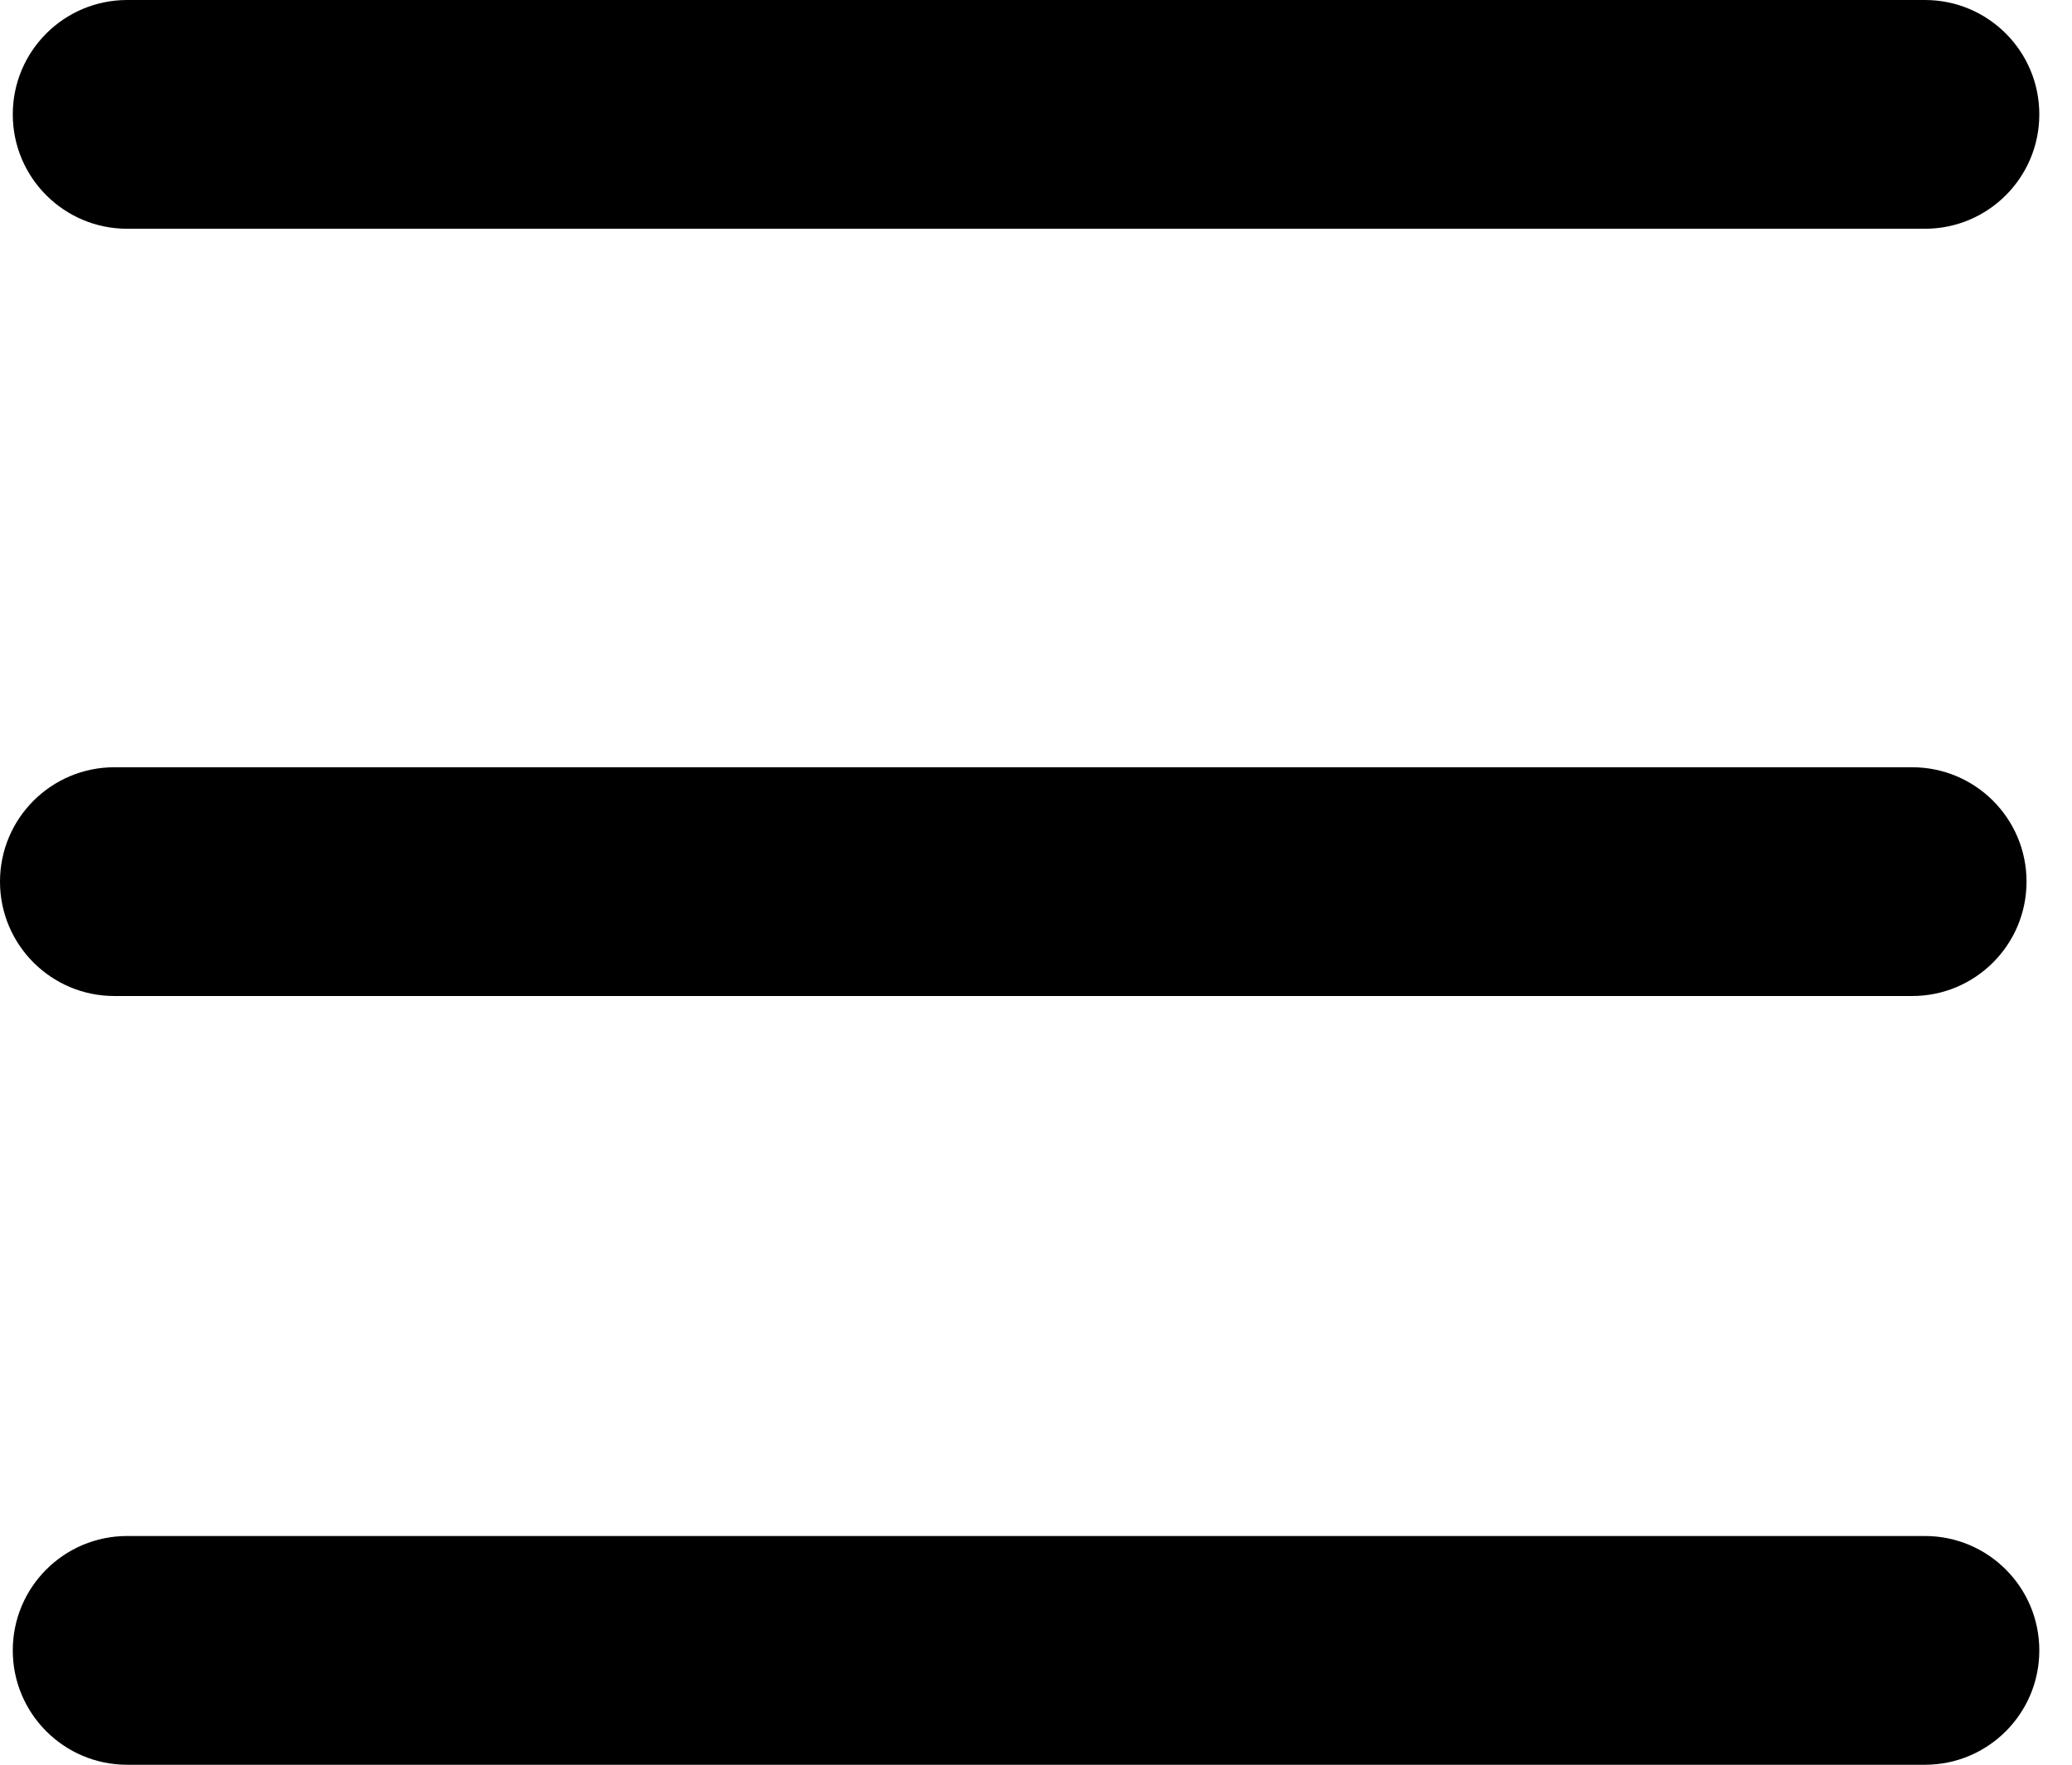
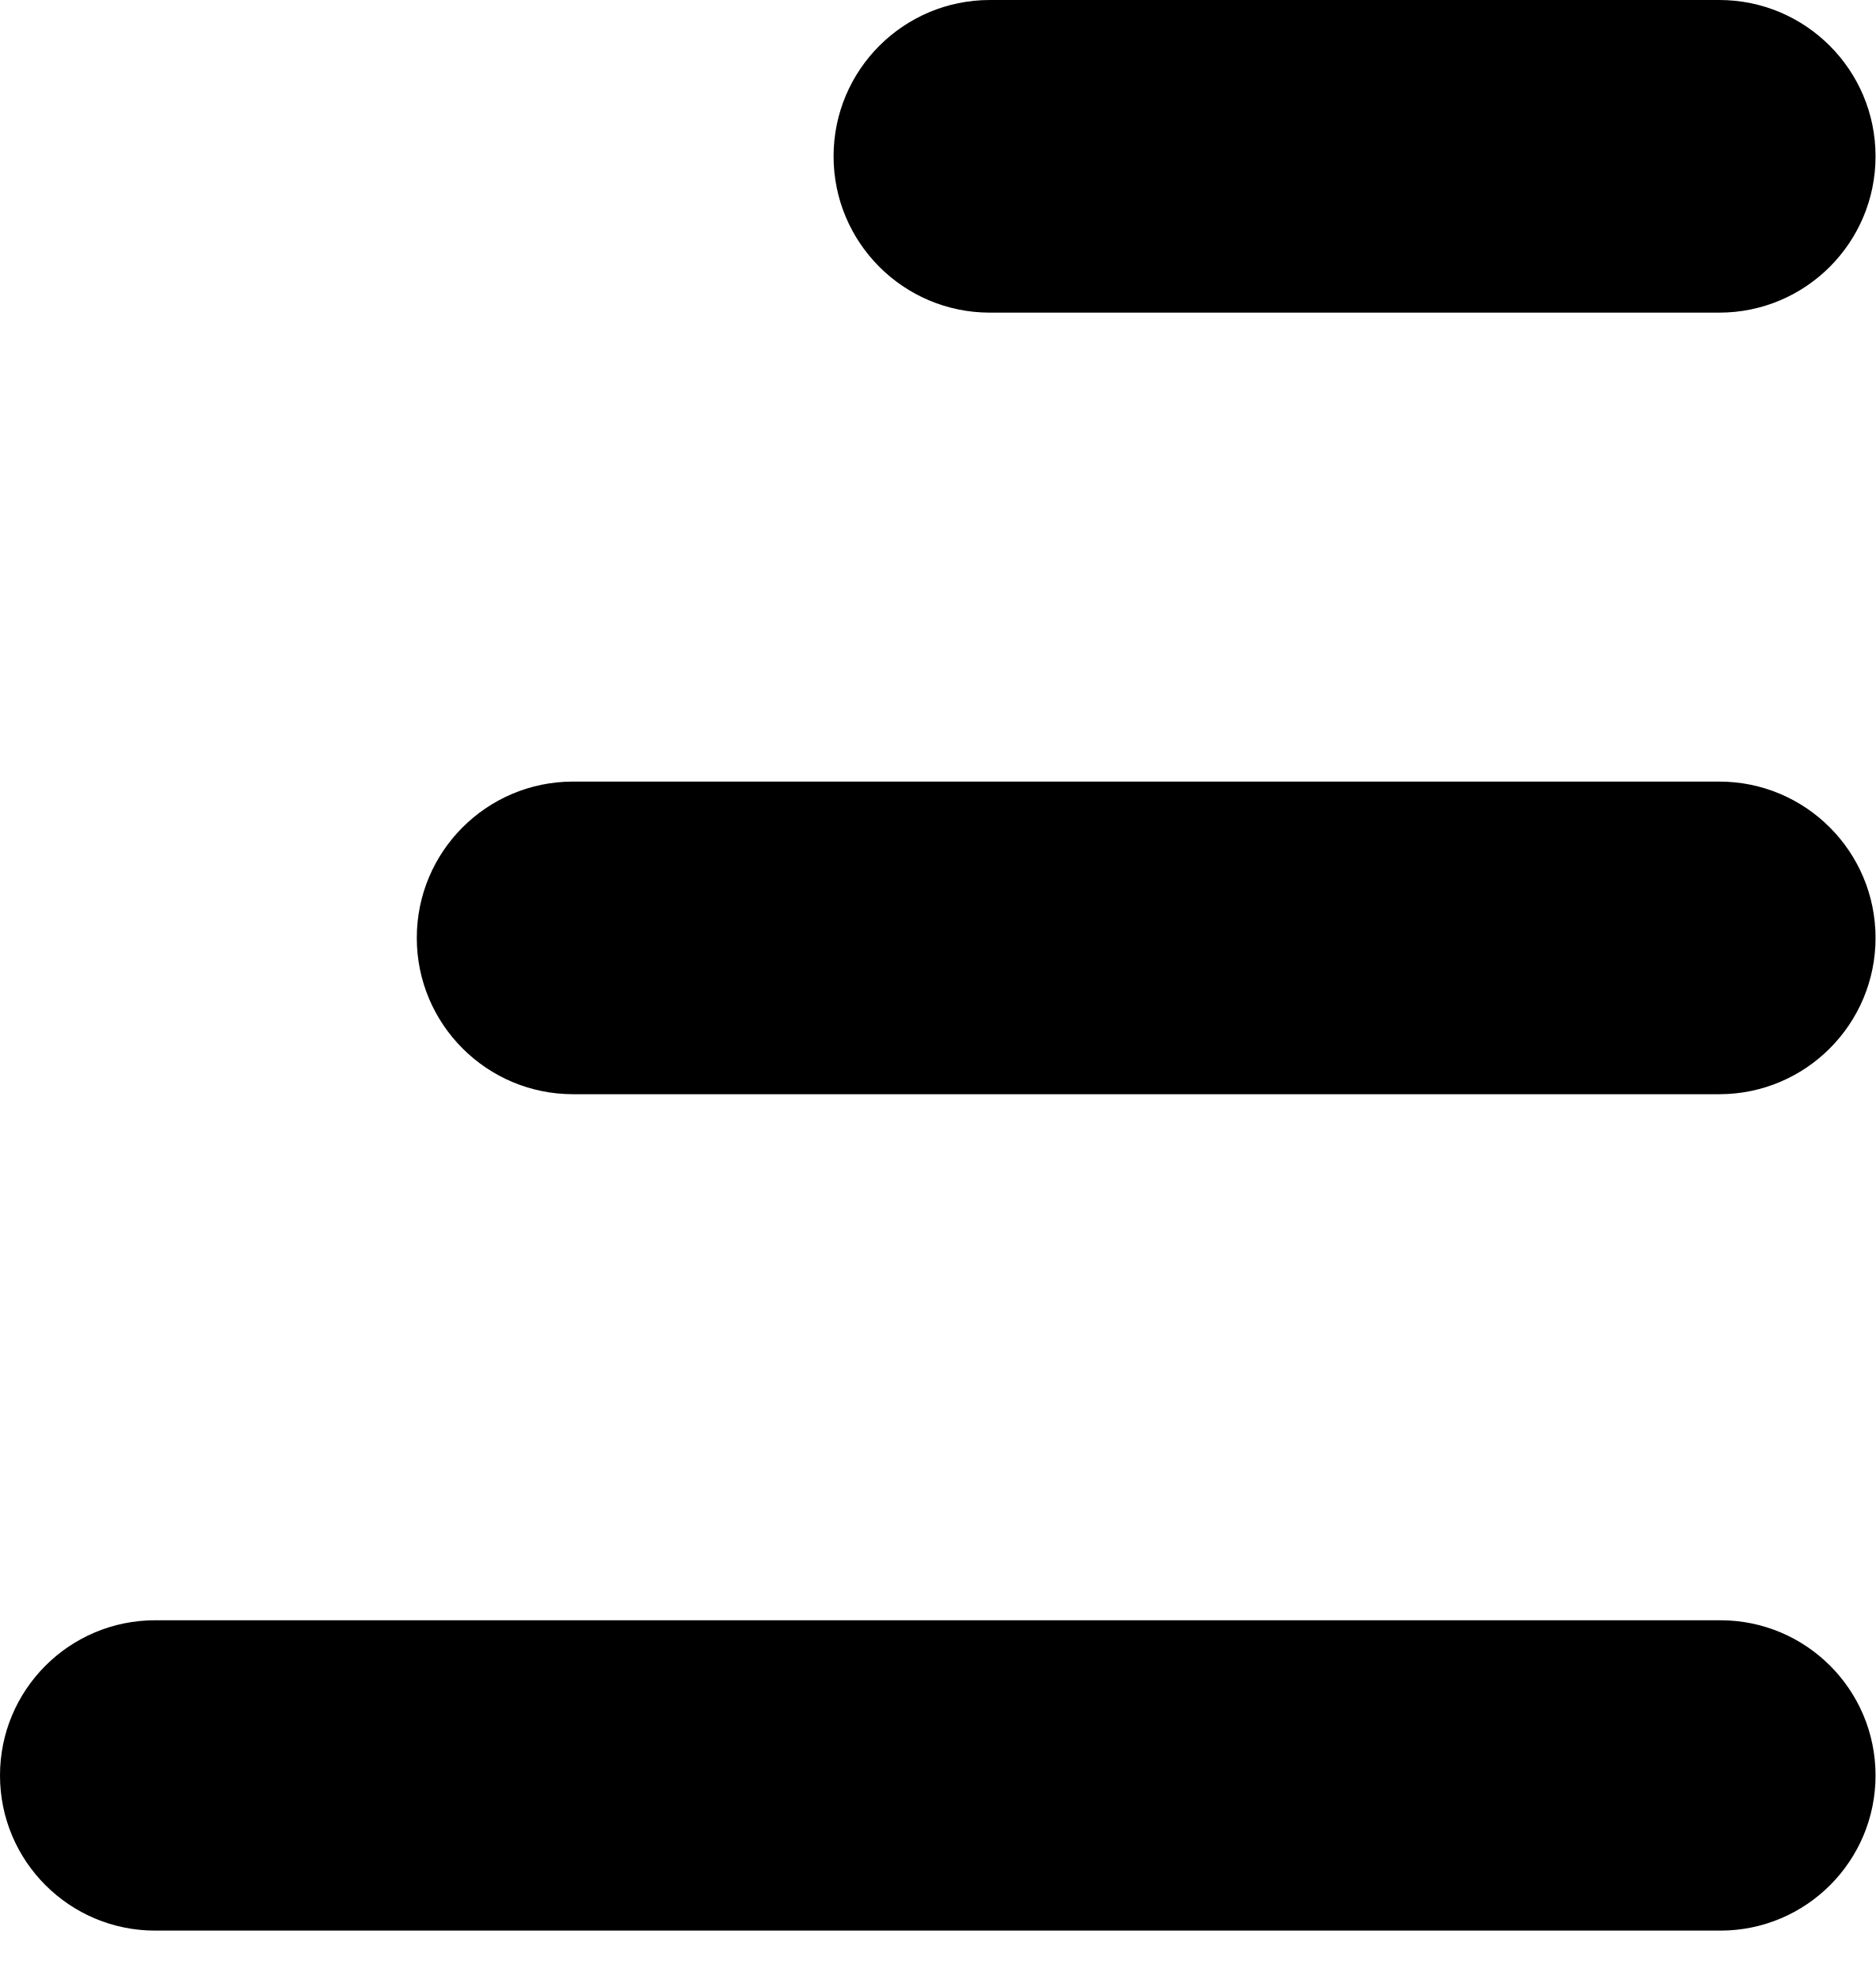
- <svg xmlns="http://www.w3.org/2000/svg" width="54" height="46" viewBox="0 0 54 46" fill="none">
-   <rect x="0.333" width="52.815" height="5.963" rx="2.981" fill="black" />
-   <rect x="0.333" y="40.039" width="52.815" height="5.963" rx="2.981" fill="black" />
-   <rect y="20" width="52.815" height="5.963" rx="2.981" fill="black" />
+ <svg xmlns="http://www.w3.org/2000/svg" width="36" height="38" viewBox="0 0 36 38" fill="none">
+   <path d="M16 3C16 1.343 17.343 0 19 0H33C34.657 0 36 1.343 36 3V3C36 4.657 34.657 6 33 6H19C17.343 6 16 4.657 16 3V3Z" fill="black" />
+   <rect x="8" y="15" width="28" height="6" rx="3" fill="black" />
+   <rect y="31.096" width="36" height="5.956" rx="2.978" fill="black" />
</svg>
